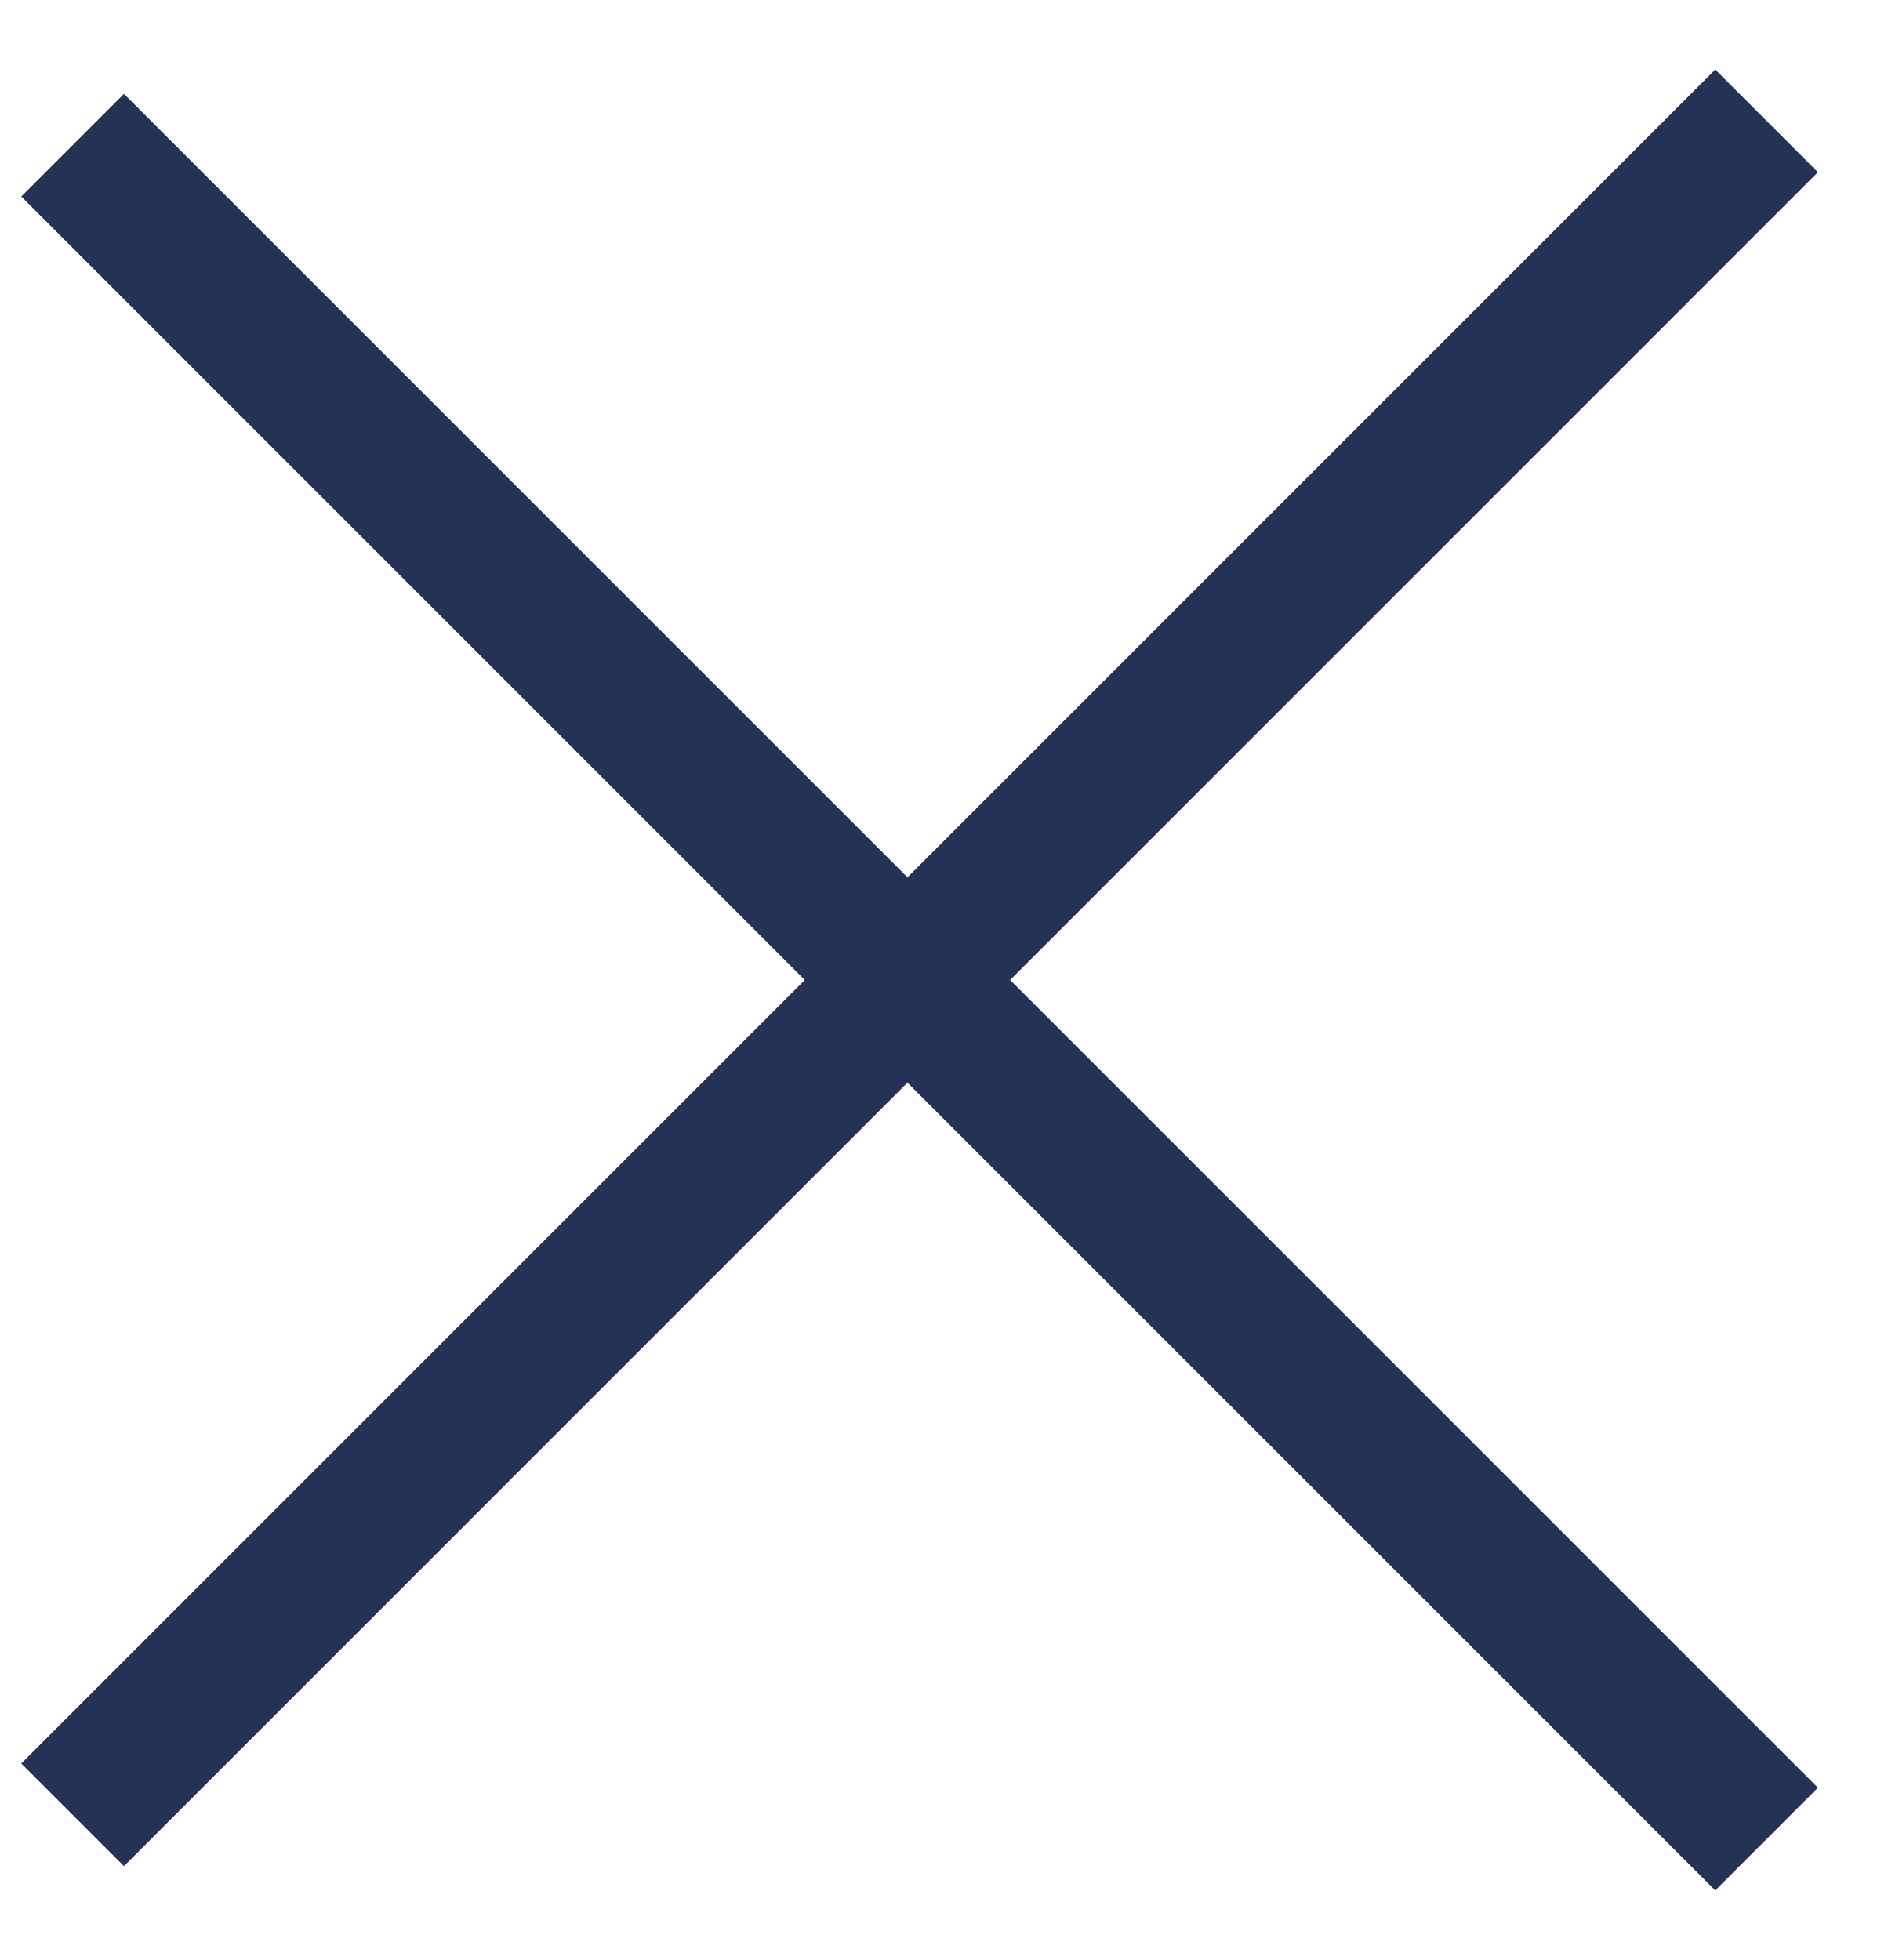
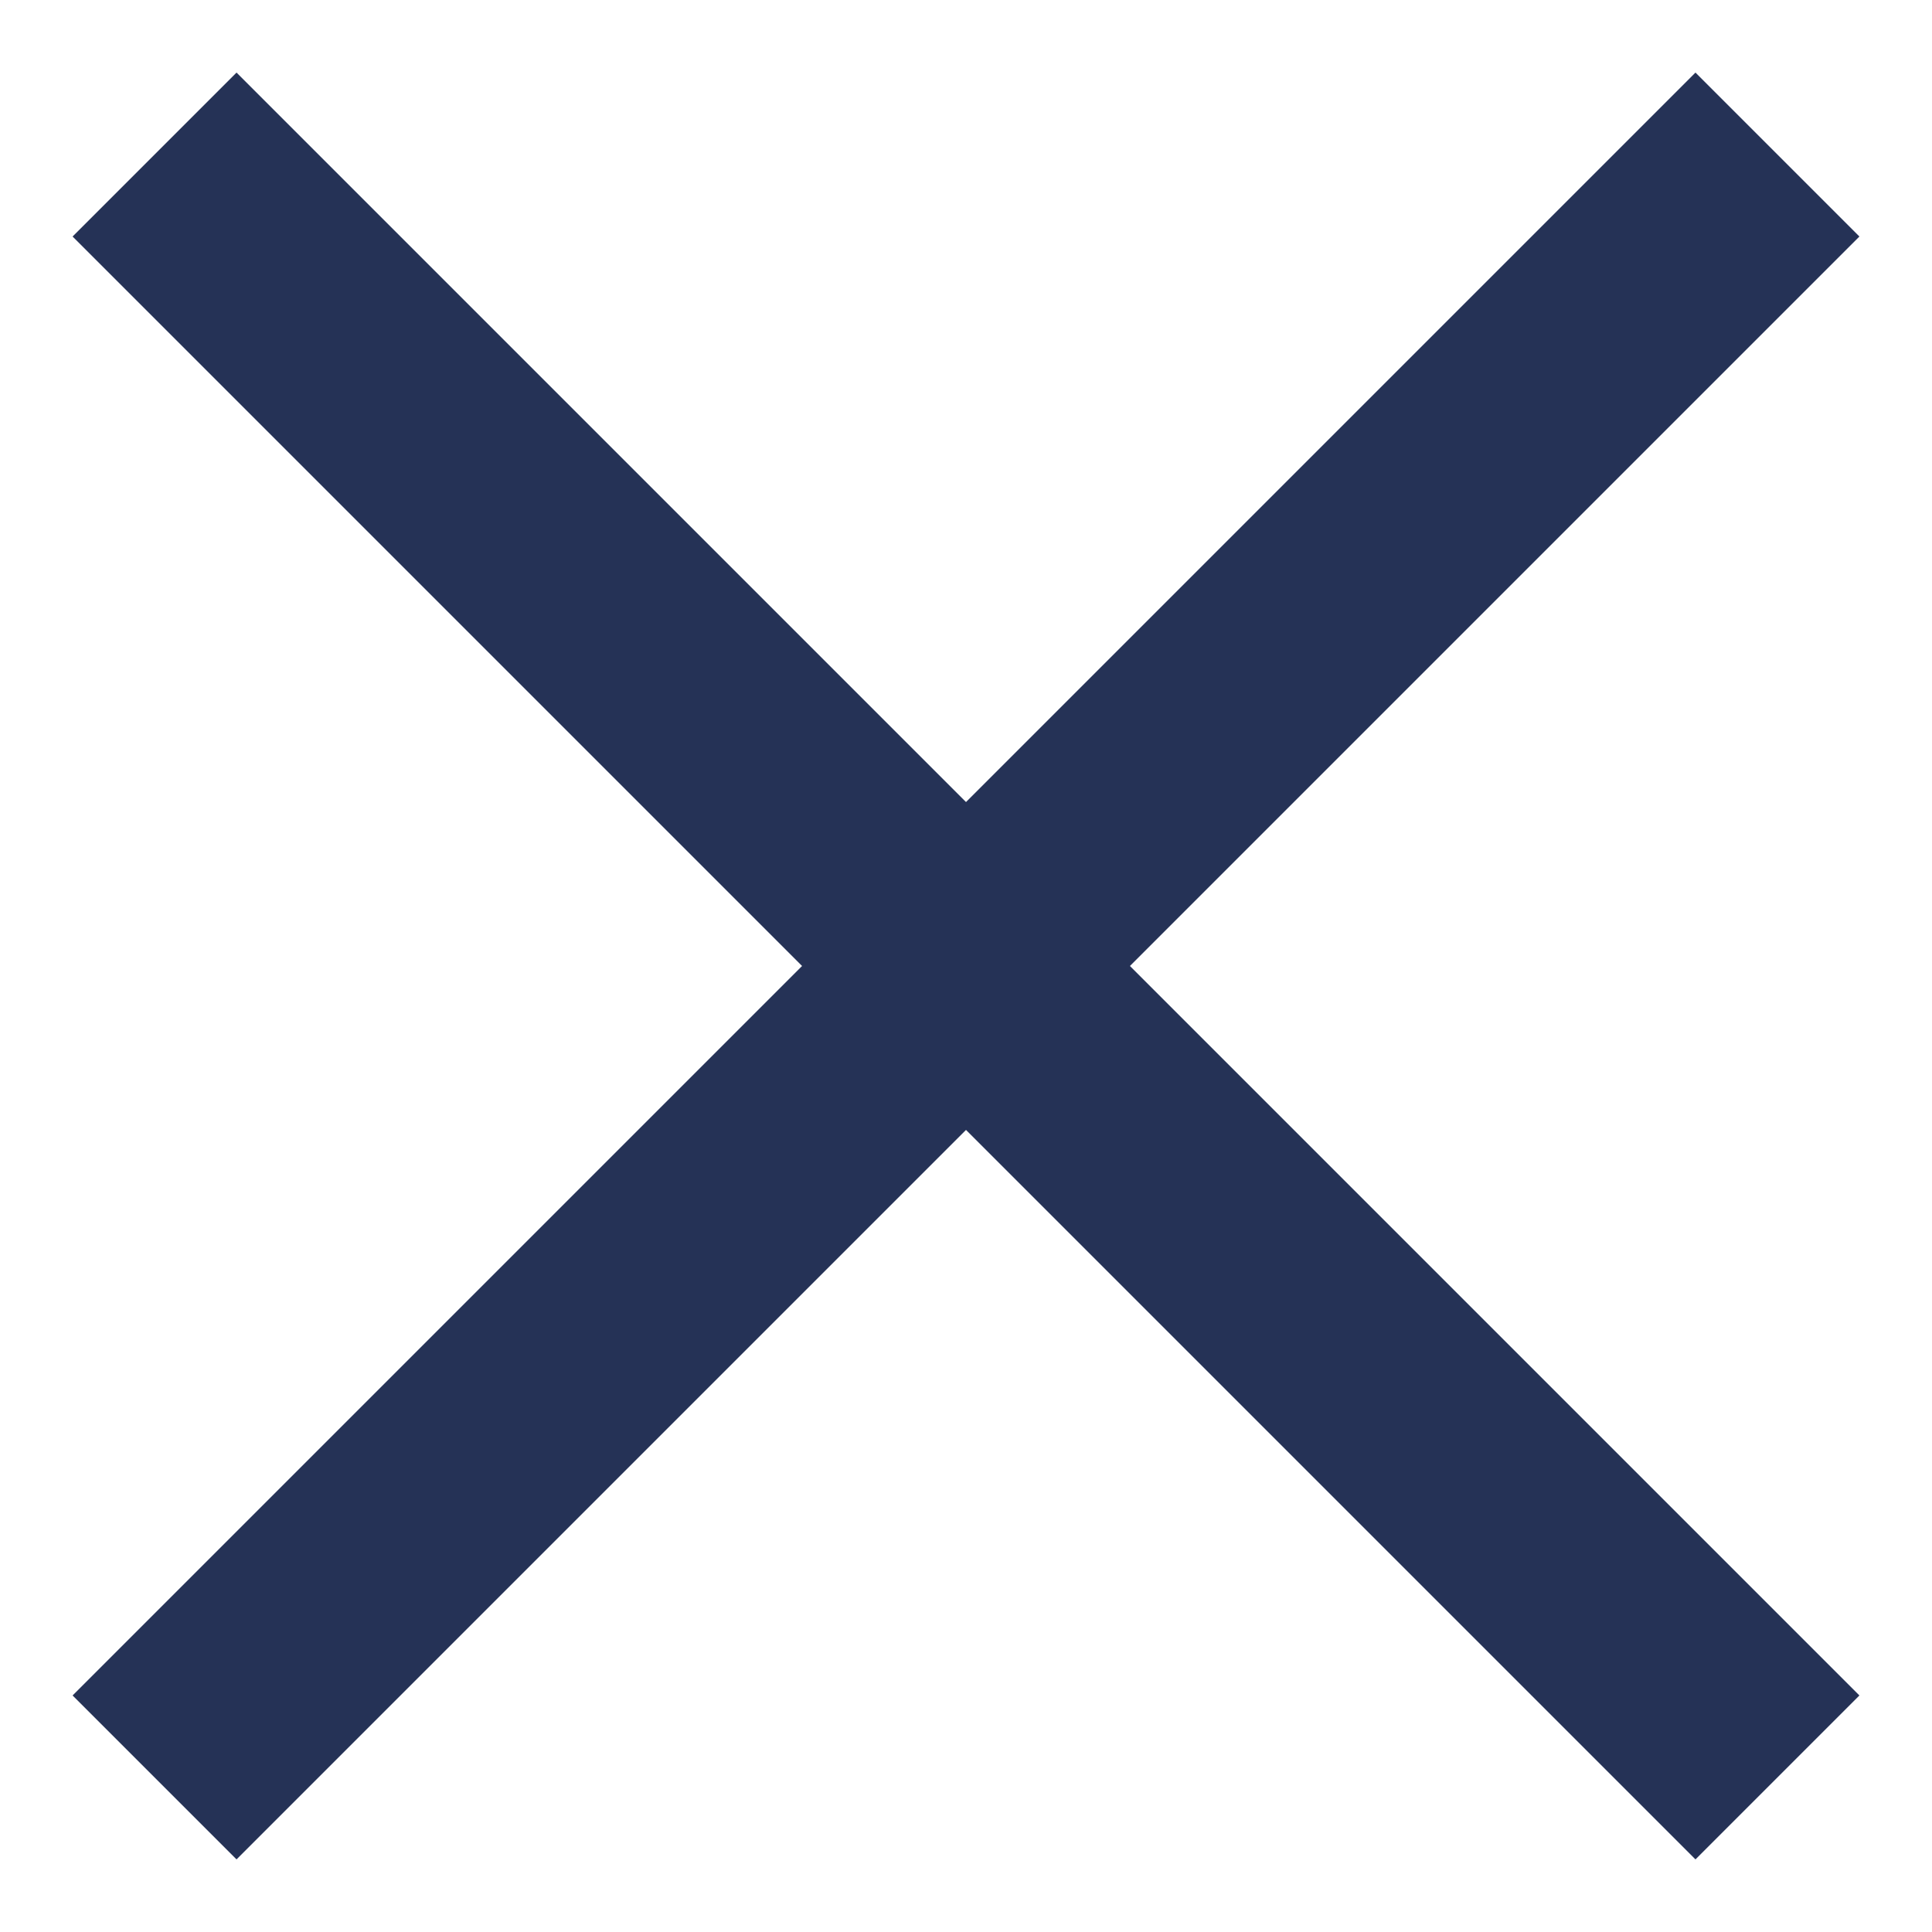
- <svg xmlns="http://www.w3.org/2000/svg" width="26" height="27" viewBox="0 0 26 27" fill="none">
-   <path d="M1 25L24.334 1.665" stroke="#253256" stroke-width="2" />
-   <path d="M1 2L24.334 25.334" stroke="#253256" stroke-width="2" />
+ <svg xmlns="http://www.w3.org/2000/svg" width="25" height="25" viewBox="0 0 25 25" fill="none">
+   <path d="M23 2L2 23" stroke="#253256" stroke-width="3" />
+   <path d="M23 23L2 2" stroke="#253256" stroke-width="3" />
</svg>
